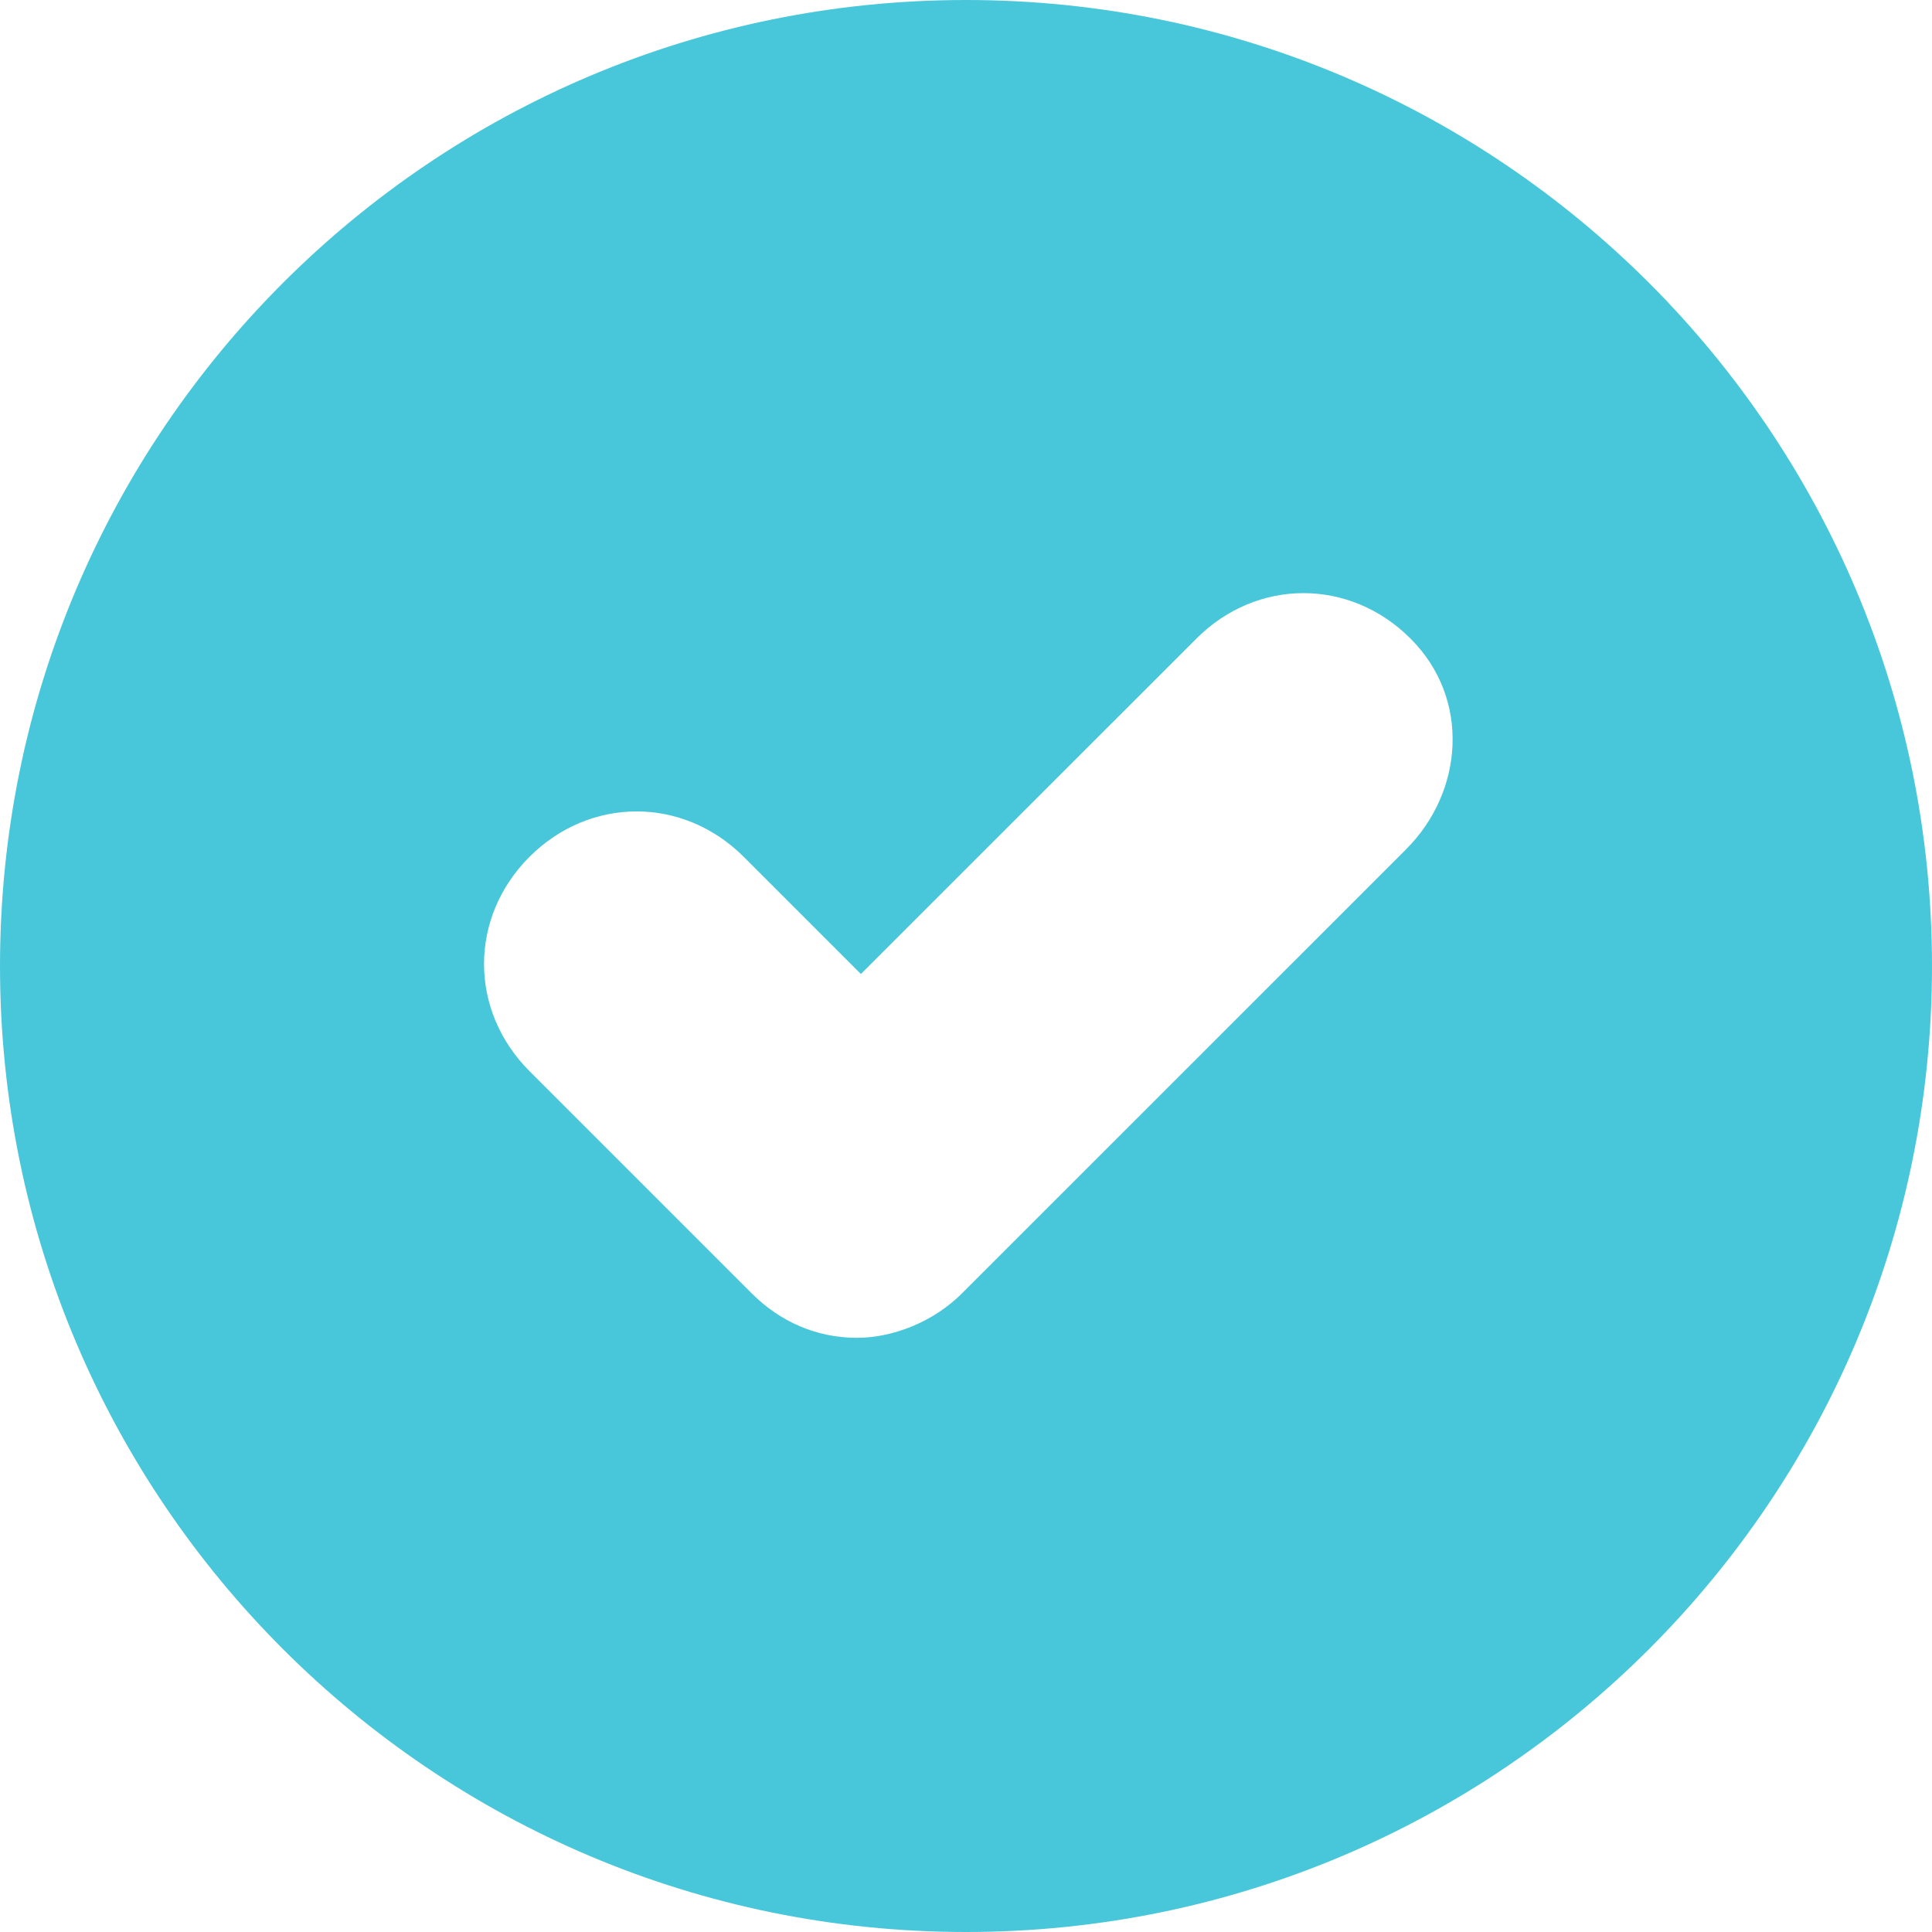
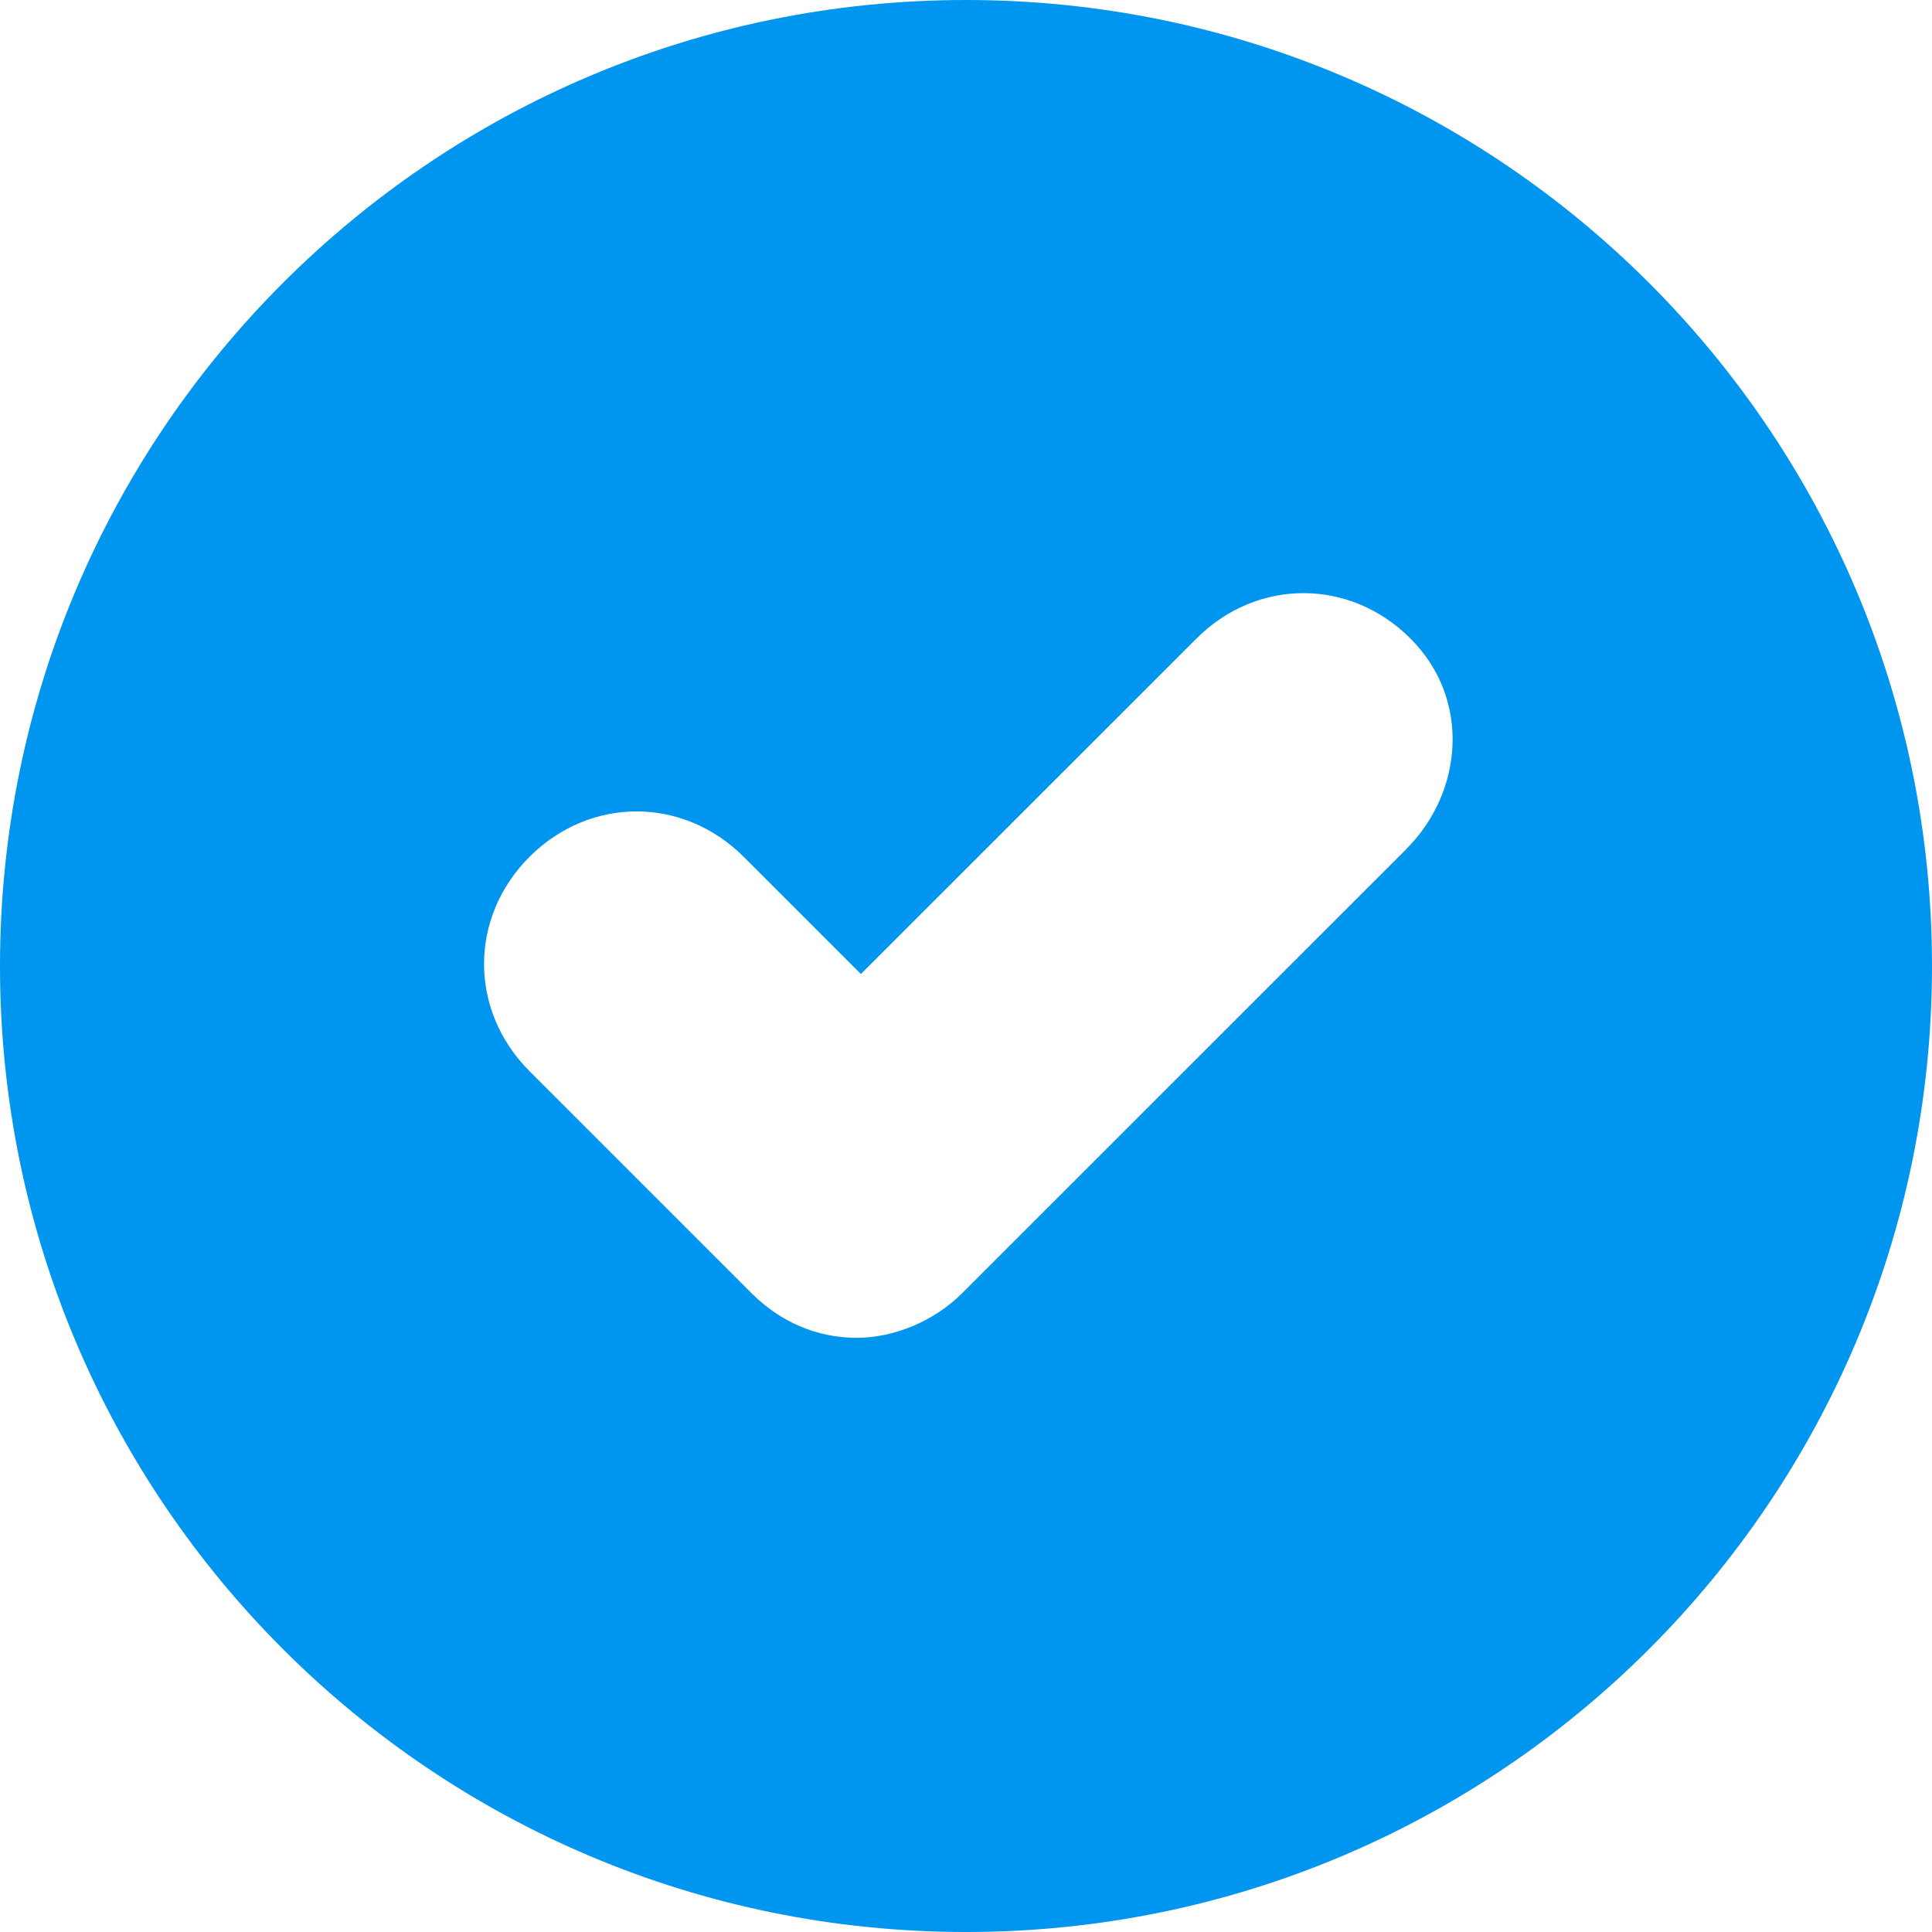
- <svg xmlns="http://www.w3.org/2000/svg" width="20" height="20" viewBox="0 0 20 20" fill="none">
-   <path d="M10 0C4.477 0 0 4.477 0 10C0 15.523 4.477 20 10 20C15.523 20 20 15.523 20 10C20 4.477 15.523 0 10 0ZM14.561 8.787L9.958 13.389C9.665 13.682 9.247 13.849 8.87 13.849C8.452 13.849 8.075 13.682 7.782 13.389L5.481 11.088C4.854 10.46 4.854 9.498 5.481 8.87C6.109 8.243 7.071 8.243 7.699 8.87L8.912 10.083L12.385 6.611C13.012 5.983 13.975 5.983 14.602 6.611C15.23 7.238 15.146 8.201 14.56 8.787H14.561Z" fill="#49C7DA" />
+ <svg xmlns="http://www.w3.org/2000/svg" width="20" height="20" viewBox="0 0 20 20" fill="#0096EF">
+   <path d="M10 0C4.477 0 0 4.477 0 10C0 15.523 4.477 20 10 20C15.523 20 20 15.523 20 10C20 4.477 15.523 0 10 0ZM14.561 8.787L9.958 13.389C9.665 13.682 9.247 13.849 8.87 13.849C8.452 13.849 8.075 13.682 7.782 13.389L5.481 11.088C4.854 10.46 4.854 9.498 5.481 8.87C6.109 8.243 7.071 8.243 7.699 8.87L8.912 10.083L12.385 6.611C13.012 5.983 13.975 5.983 14.602 6.611C15.23 7.238 15.146 8.201 14.56 8.787H14.561Z" />
</svg>
